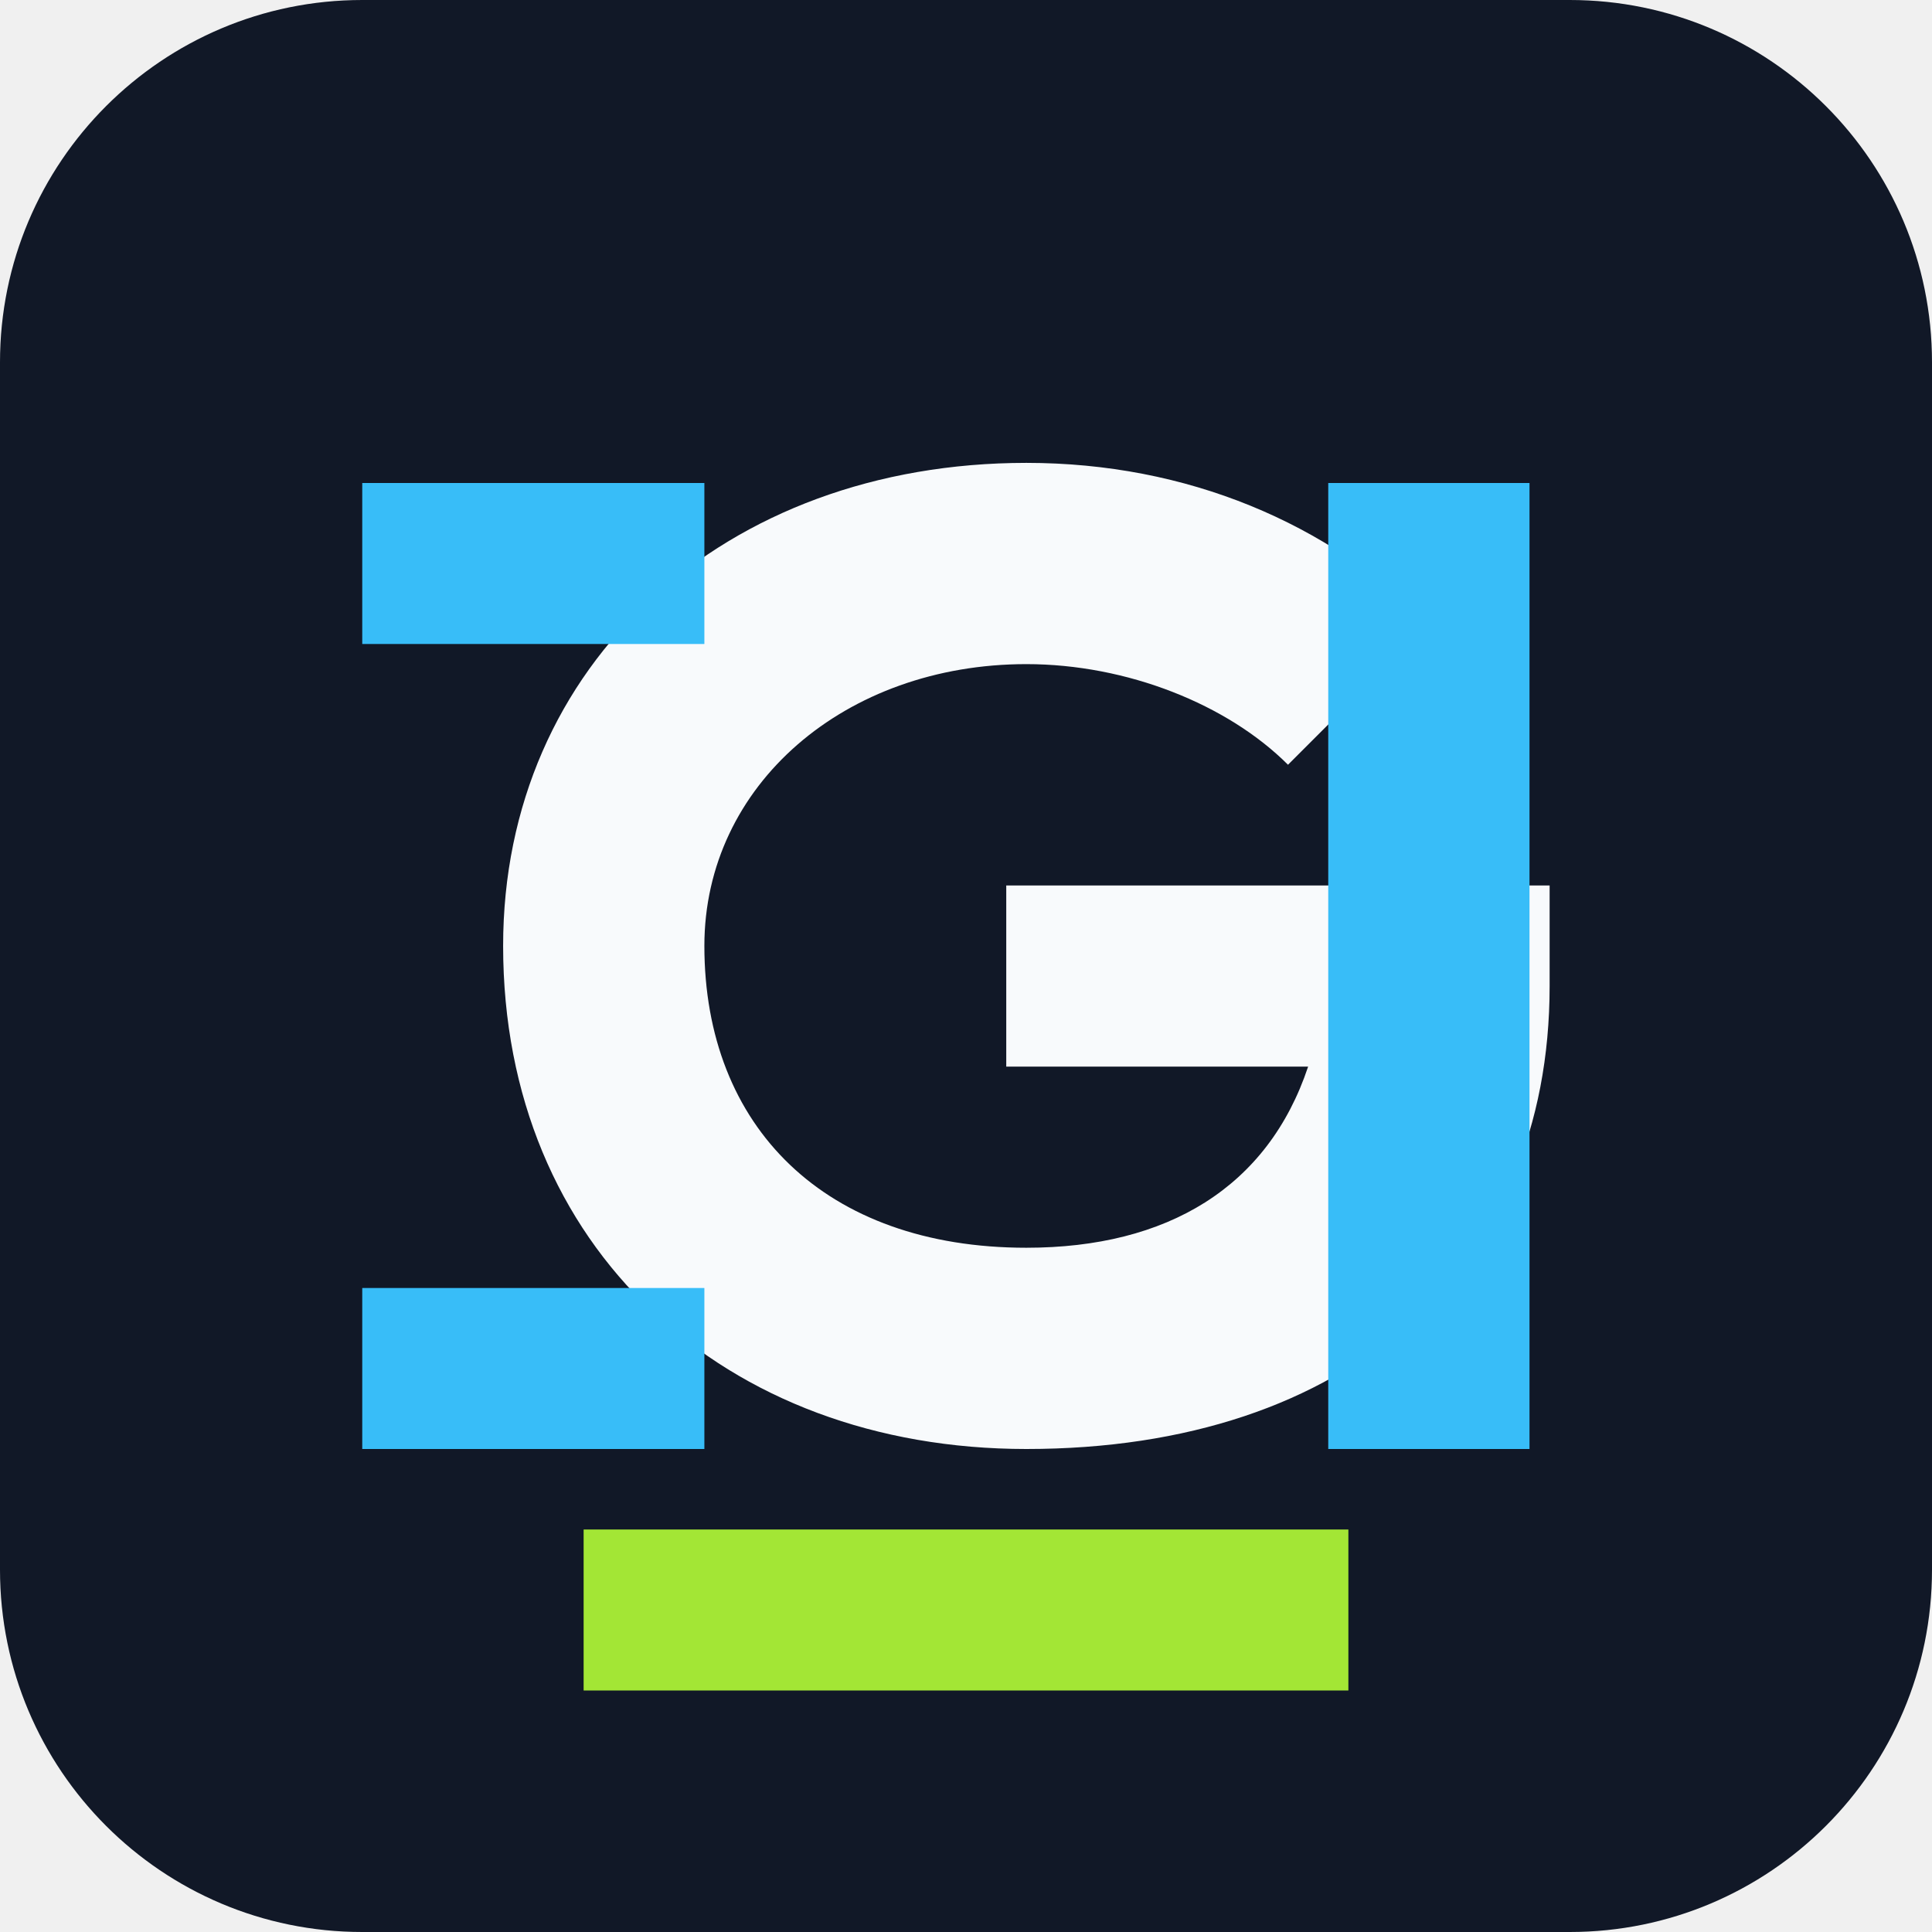
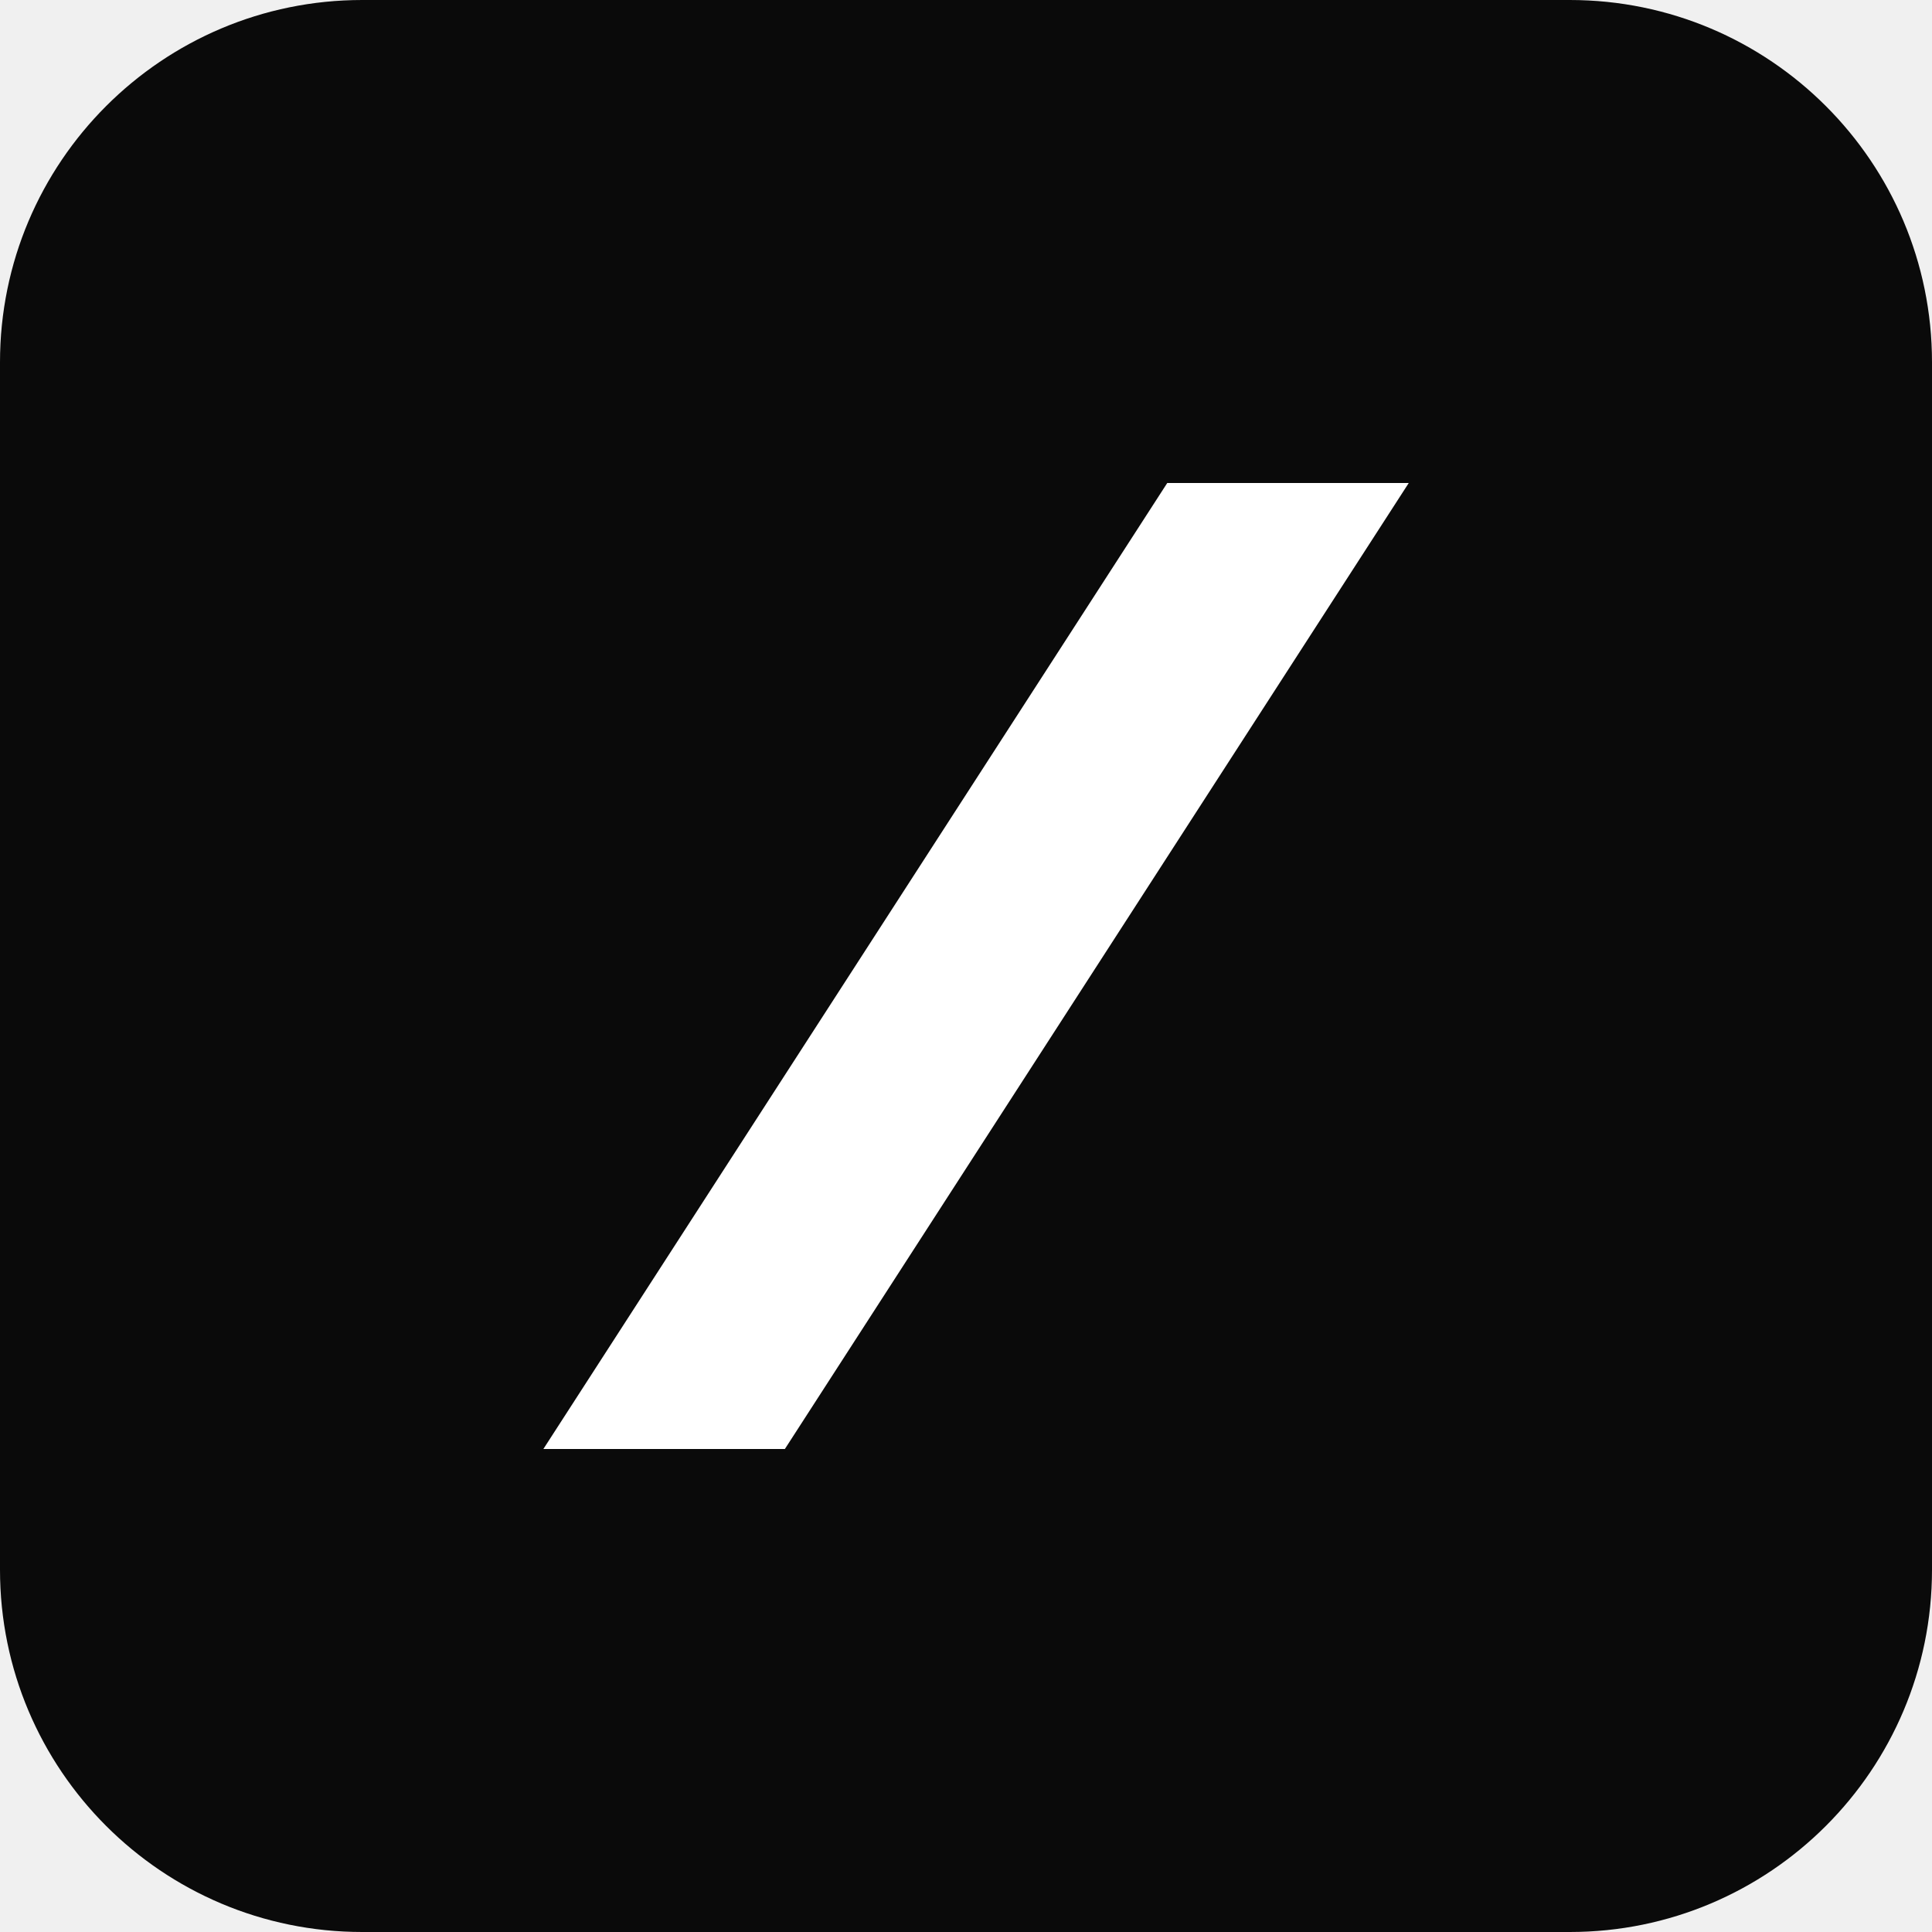
- <svg xmlns="http://www.w3.org/2000/svg" width="96" height="96" viewBox="0 0 96 96" role="img" aria-label="Grok Build">
-   <rect width="96" height="96" rx="18" fill="#111827" />
-   <path d="M25 47c0-14 11-24 26-24 8 0 15 3 20 8l-7 7c-3-3-8-5-13-5-9 0-16 6-16 14 0 9 6 15 16 15 7 0 12-3 14-9H50v-9h27v5c0 14-10 23-26 23-15 0-26-10-26-25Z" fill="#f8fafc" />
-   <path d="M18 24h17v8H18v-8Zm0 40h17v8H18v-8Zm48-40h10v48H66V24Z" fill="#38bdf8" />
-   <path d="M29 76h38v8H29z" fill="#a3e635" />
+ <svg xmlns="http://www.w3.org/2000/svg" width="96" height="96" viewBox="0 0 96 96" role="img" aria-labelledby="title">
+   <rect width="96" height="96" rx="18" fill="#0a0a0a" />
+   <path d="M27 72h12l31-48H58z" fill="#fff" />
</svg>
